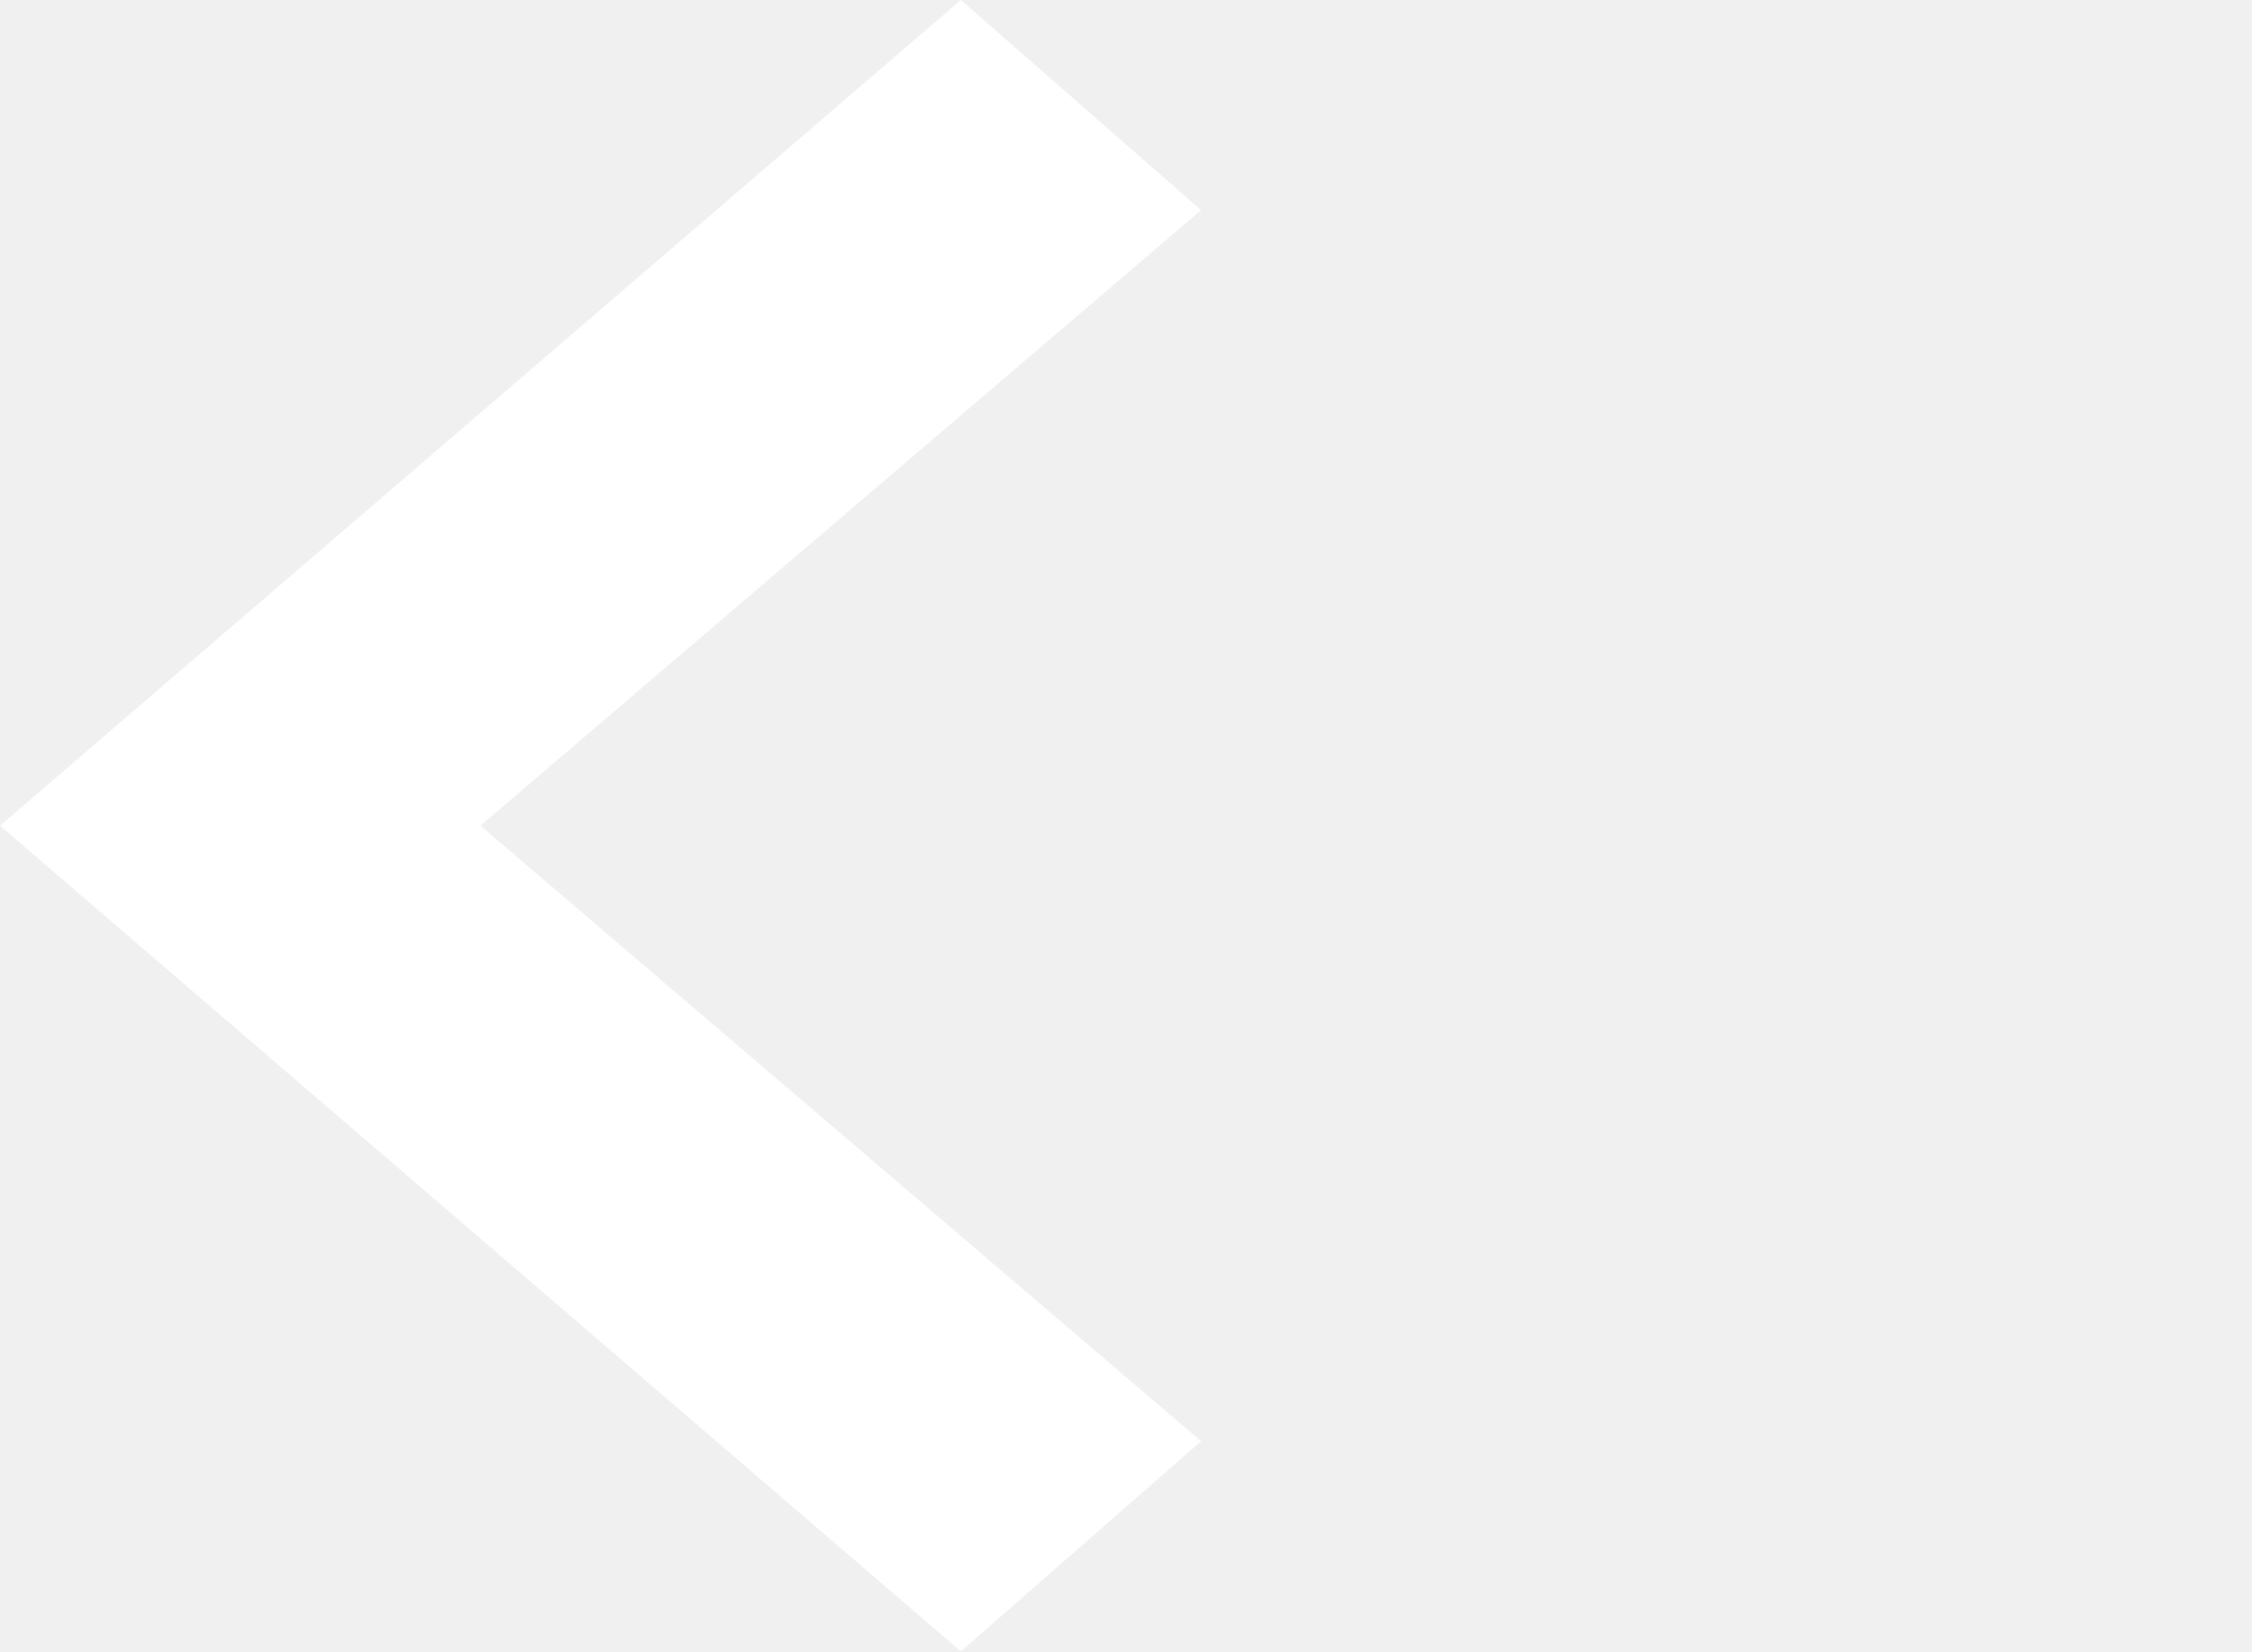
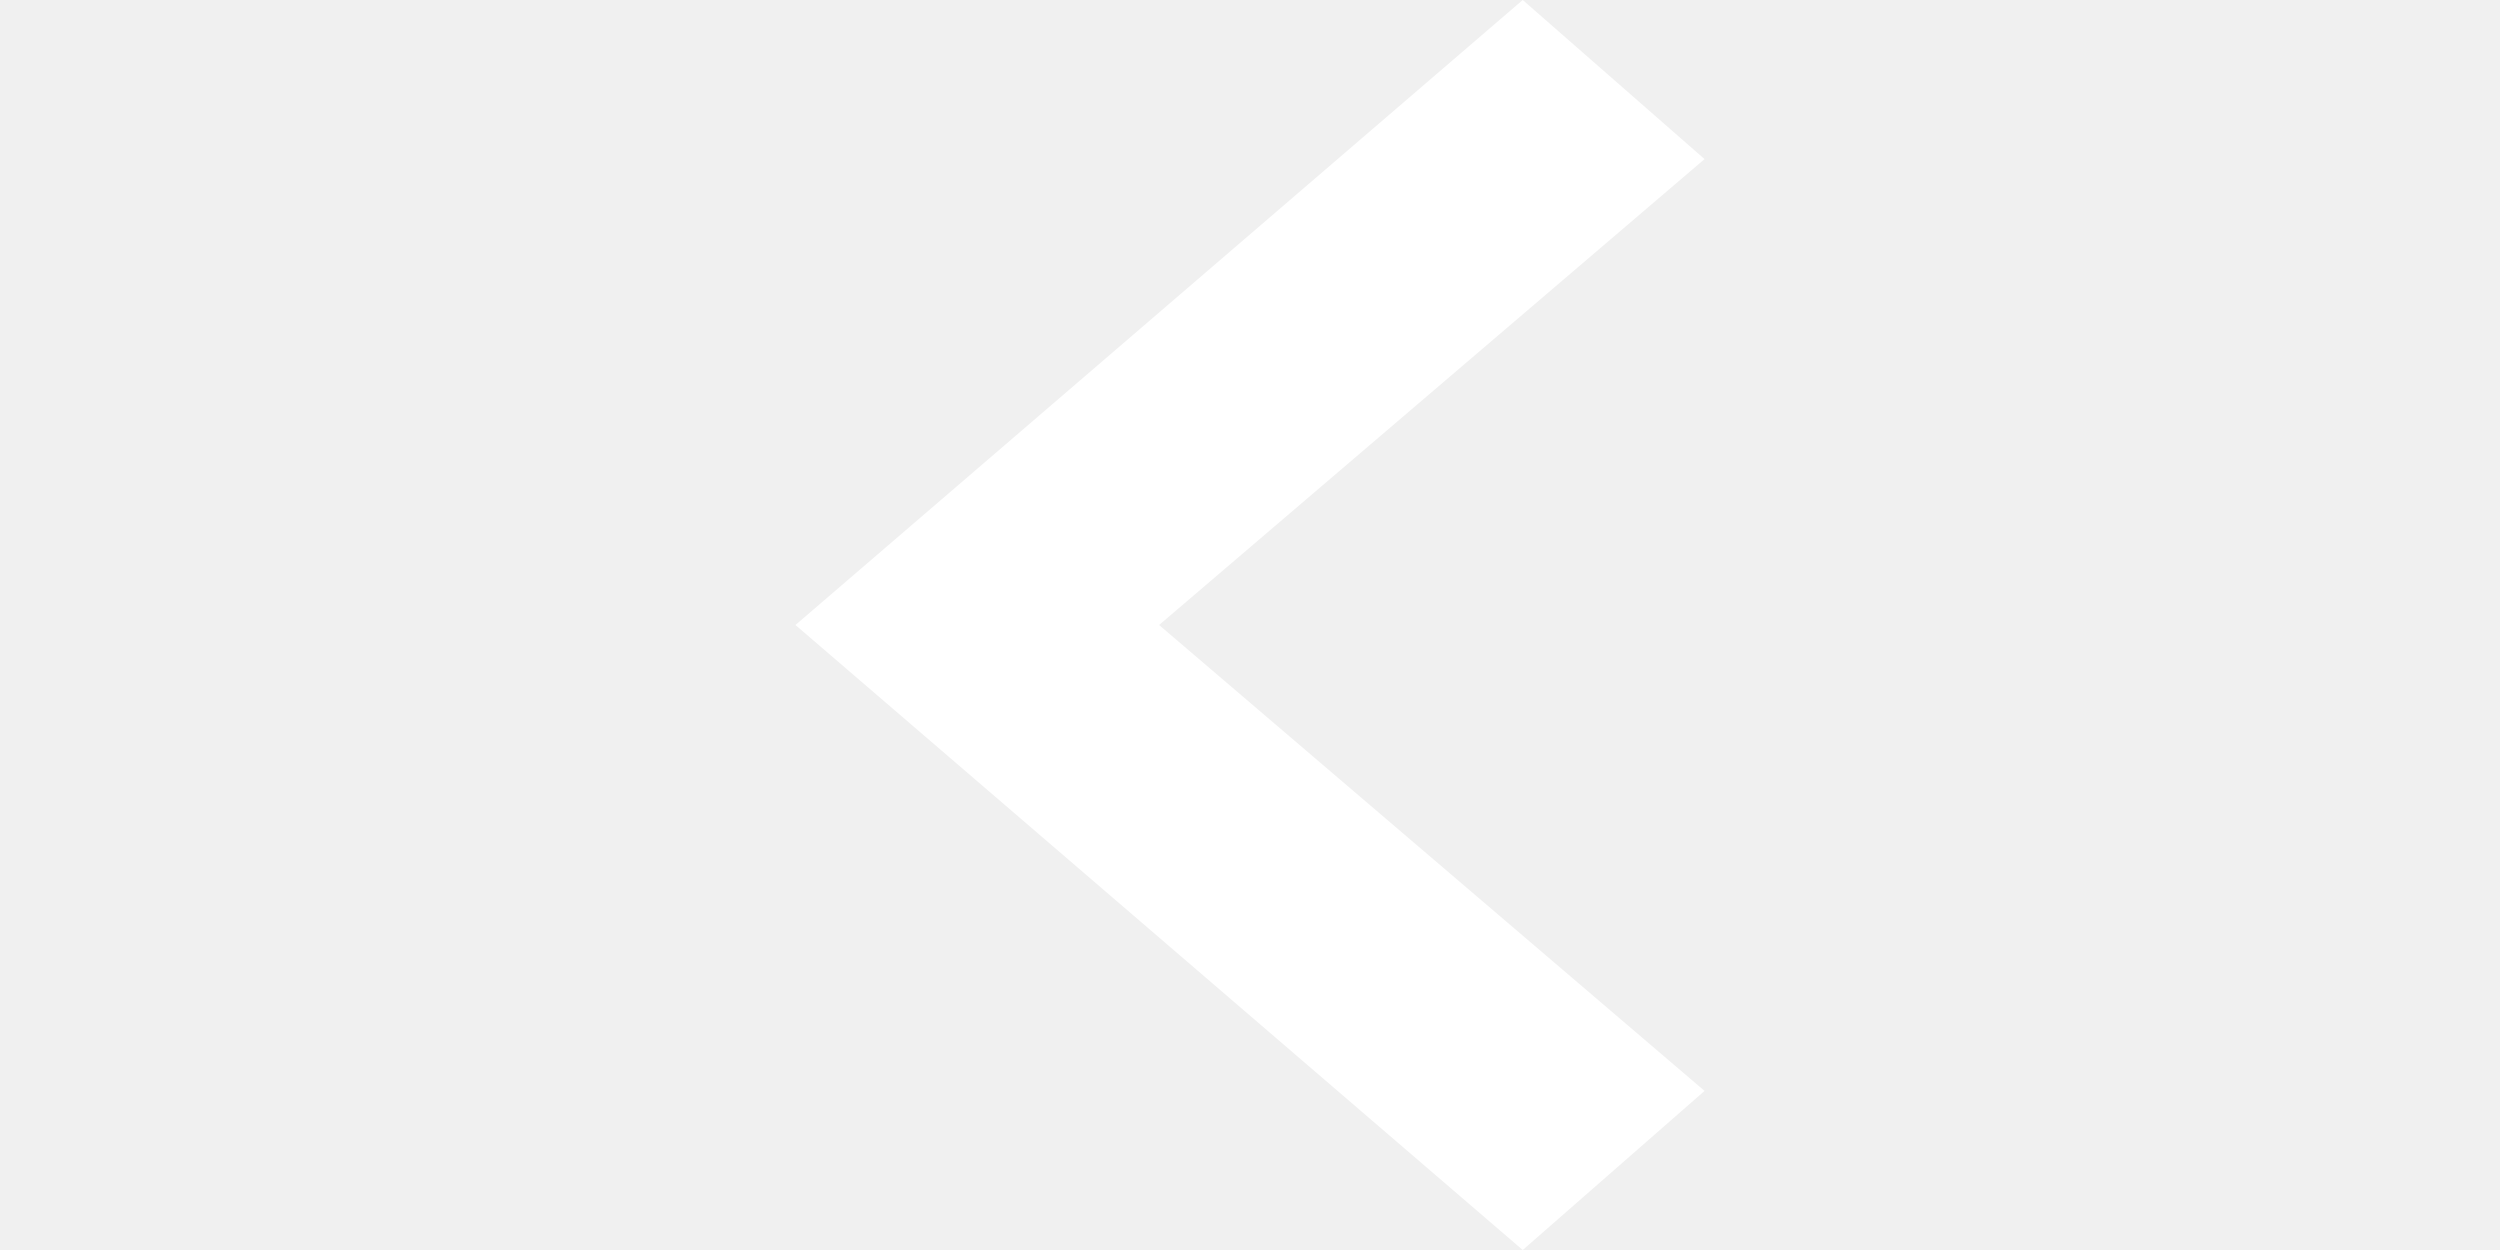
- <svg xmlns="http://www.w3.org/2000/svg" version="1.1" id="Layer_1" x="0px" y="0px" width="15px" height="11px" viewBox="0 0 15 11" style="enable-background:new 0 0 15 11;" xml:space="preserve">
+ <svg xmlns="http://www.w3.org/2000/svg" version="1.1" id="Layer_1" x="0px" y="0px" width="22px" height="11px" viewBox="0 0 22 11" style="enable-background:new 0 0 22 11;" xml:space="preserve">
  <style type="text/css">
	.st0{fill:#FFFFFF;}
</style>
-   <polygon class="st0" points="6.4,11 8,9.6 3.2,5.5 8,1.4 6.4,0 0,5.5 " />
+   <polygon class="st0" points="13.4,11 15,9.6 10.2,5.5 15,1.4 13.4,0 7,5.5 " />
</svg>
